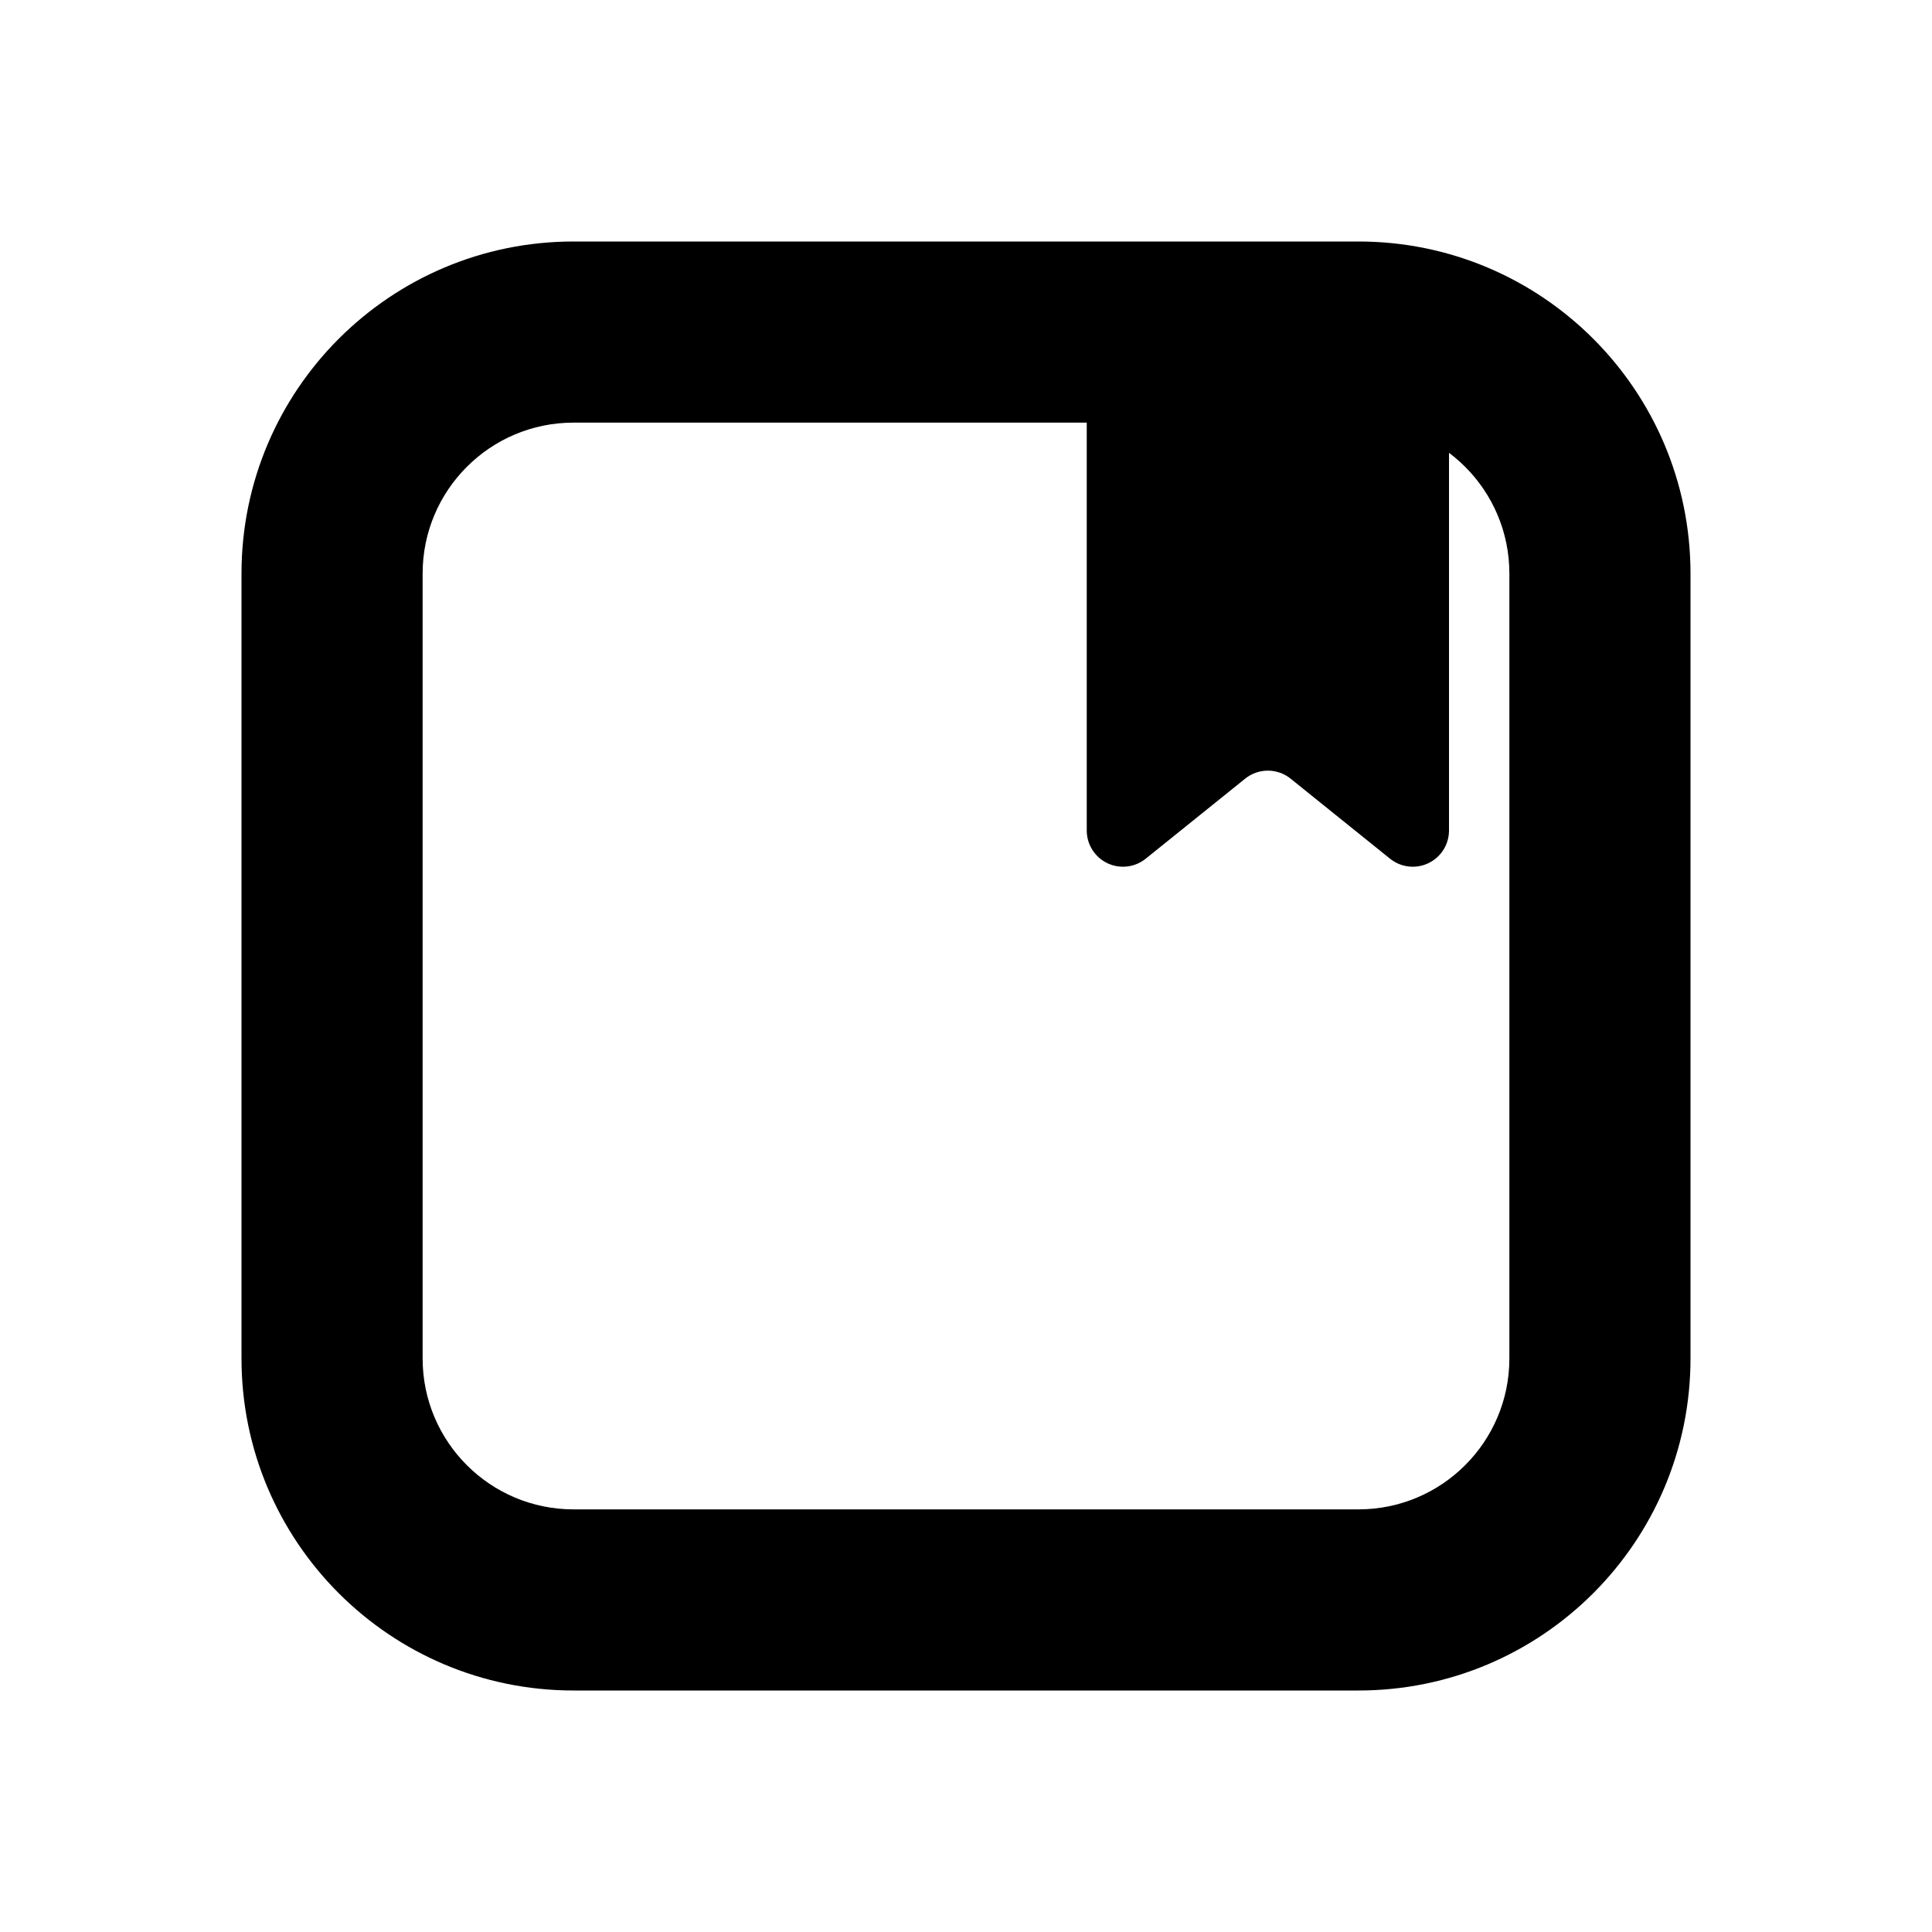
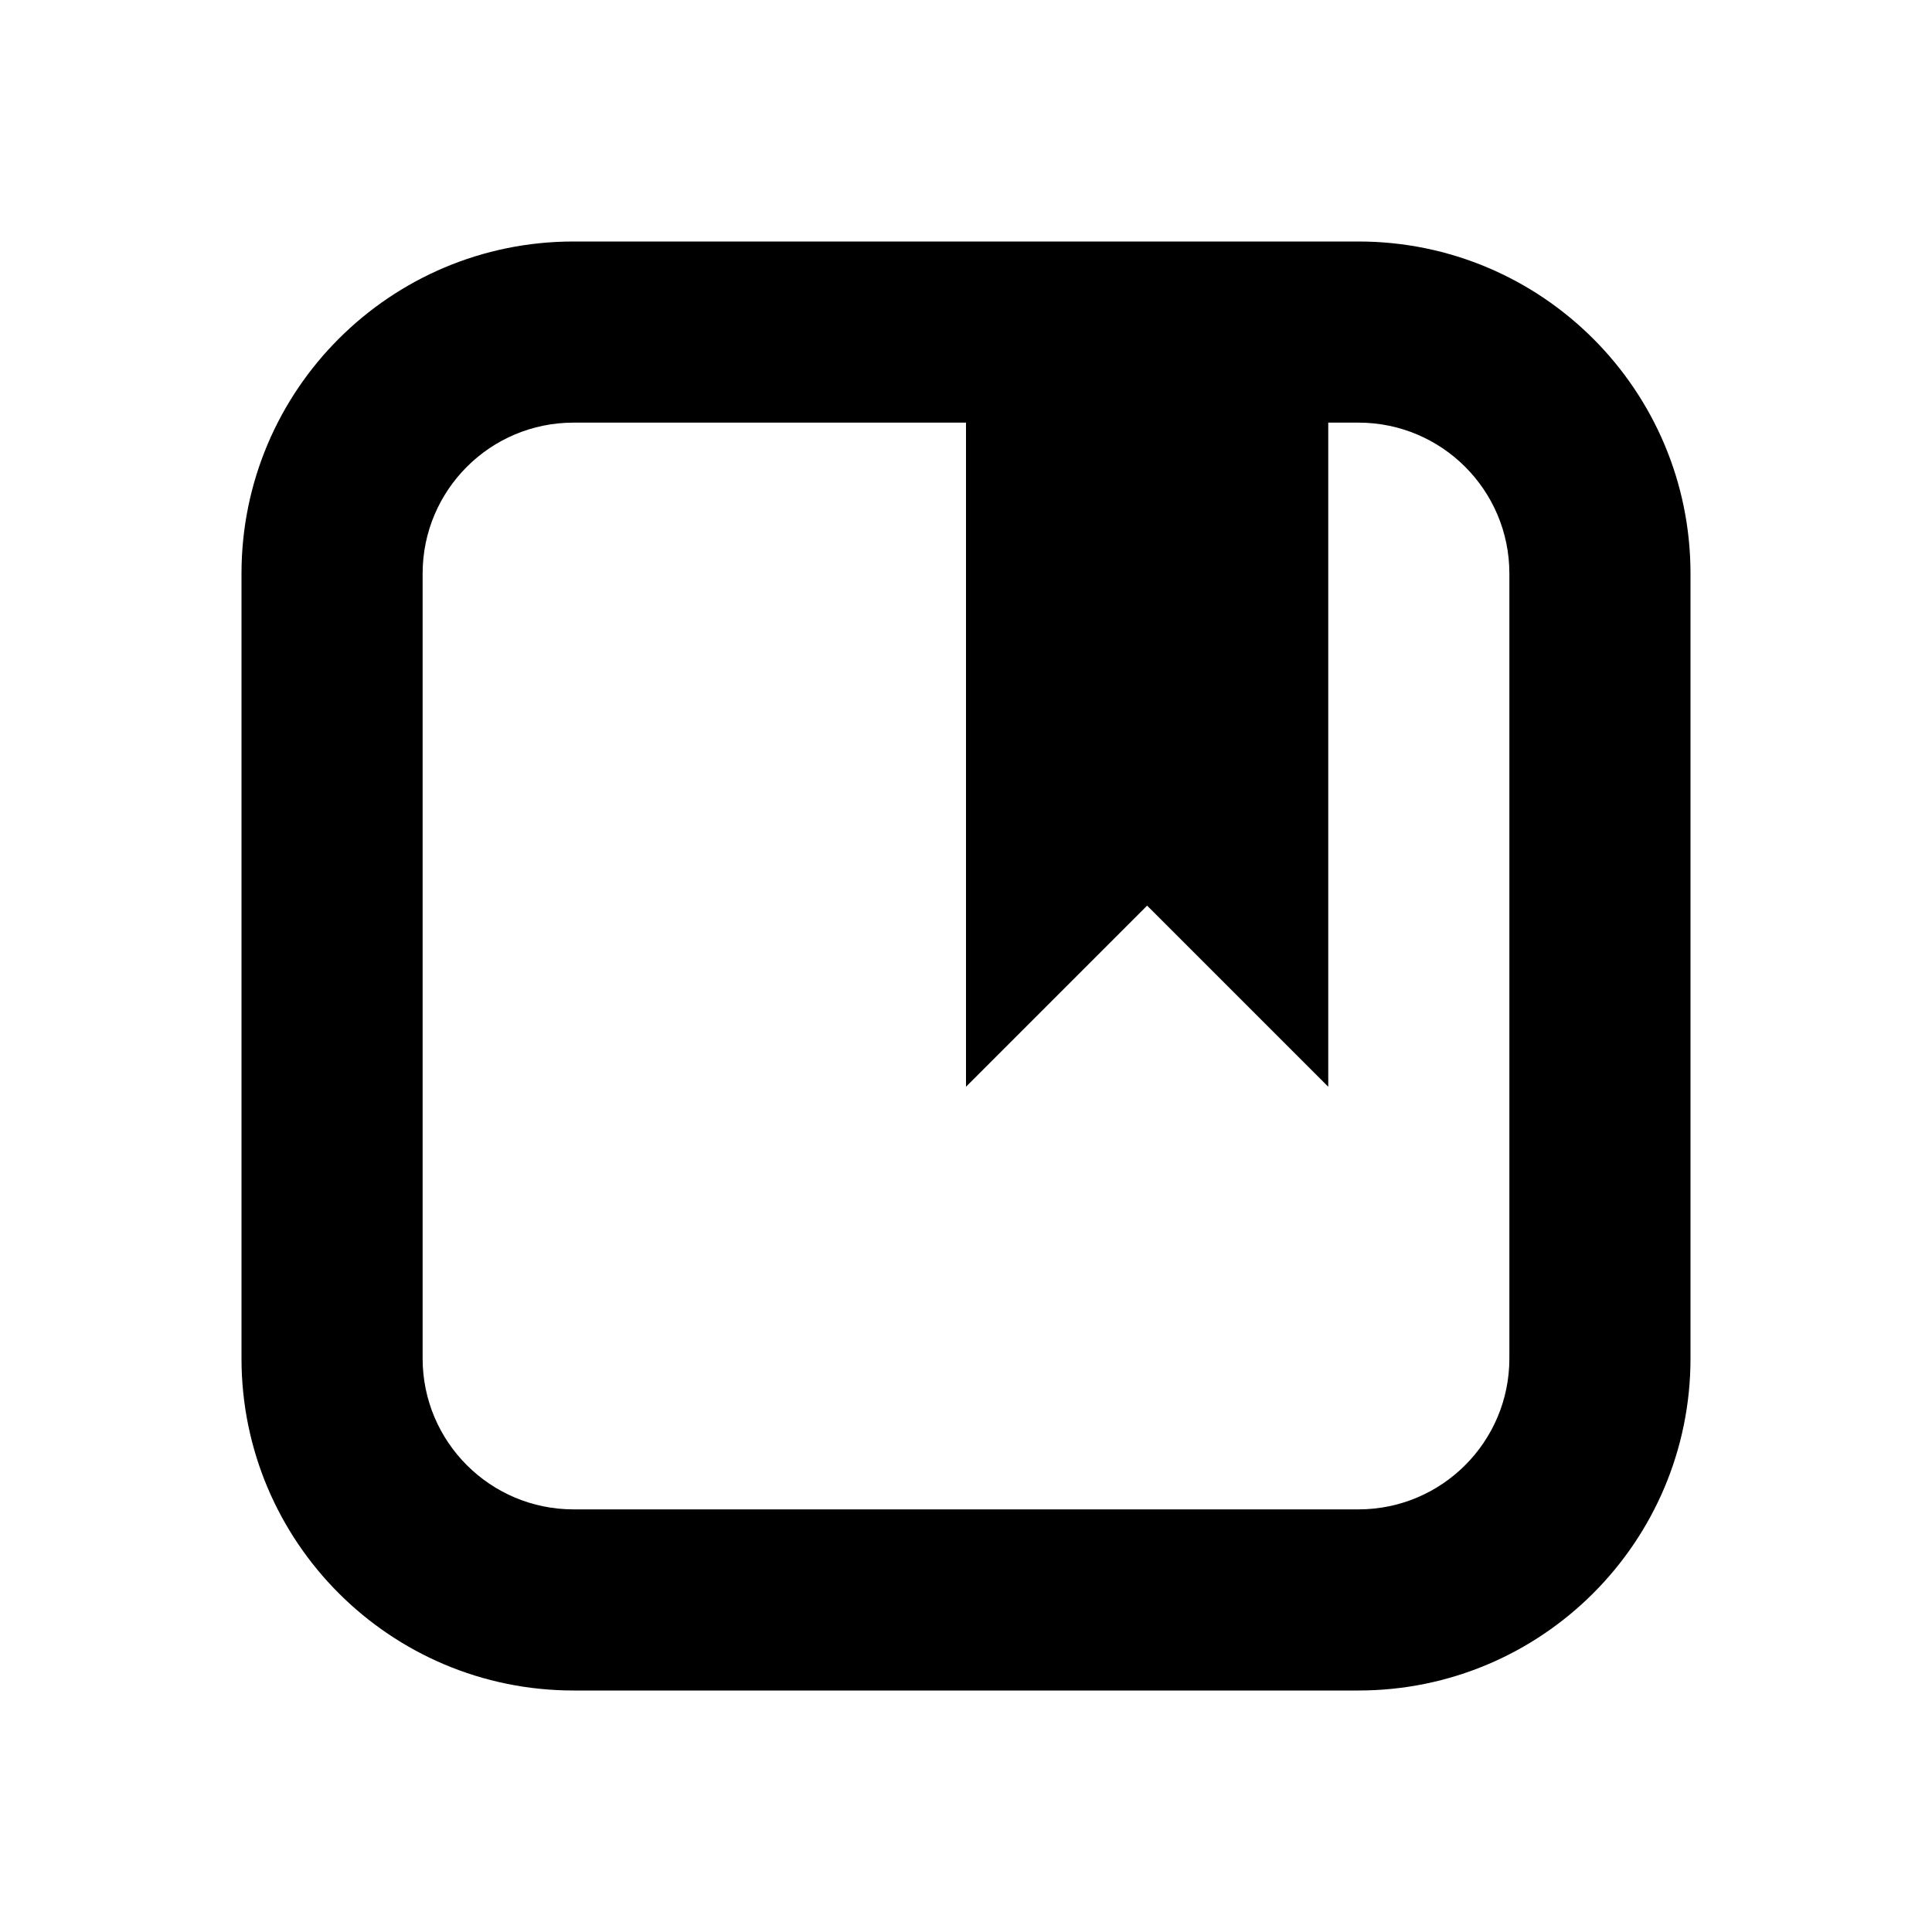
<svg xmlns="http://www.w3.org/2000/svg" viewBox="0 0 16 16">
-   <path d="M2 4.75A2.75 2.75 0 0 1 4.75 2L11.25 2A2.75 2.75 0 0 1 14 4.75L14 11.25A2.75 2.75 0 0 1 11.25 14L4.75 14A2.75 2.75 0 0 1 2 11.25L2 4.75ZM3.5 4.75L3.5 11.25A1.25 1.25 0 0 0 4.75 12.5L11.25 12.5A1.25 1.25 0 0 0 12.5 11.25L12.5 4.75A1.25 1.25 0 0 0 11.25 3.5L4.75 3.5A1.25 1.25 0 0 0 3.5 4.75ZM9 3.05A0.3 0.3 0 0 1 9.3 2.75L11.7 2.75A0.3 0.3 0 0 1 12 3.05L12 6.88A0.3 0.3 0 0 1 11.51 7.11L10.69 6.45A0.3 0.3 0 0 0 10.31 6.45L9.49 7.11A0.3 0.3 0 0 1 9 6.88Z" />
+   <path d="M2 4.75A2.75 2.75 0 0 1 4.75 2L11.25 2A2.75 2.75 0 0 1 14 4.75L14 11.25A2.75 2.75 0 0 1 11.25 14L4.75 14A2.75 2.75 0 0 1 2 11.25L2 4.75ZM3.5 4.75L3.5 11.25A1.25 1.25 0 0 0 4.75 12.5L11.25 12.5A1.25 1.25 0 0 0 12.5 11.25L12.5 4.75A1.25 1.25 0 0 0 11.25 3.5L4.75 3.5A1.25 1.25 0 0 0 3.5 4.75ZM8 2L11 2L11 9L9.5 7.5L8 9Z" />
</svg>
